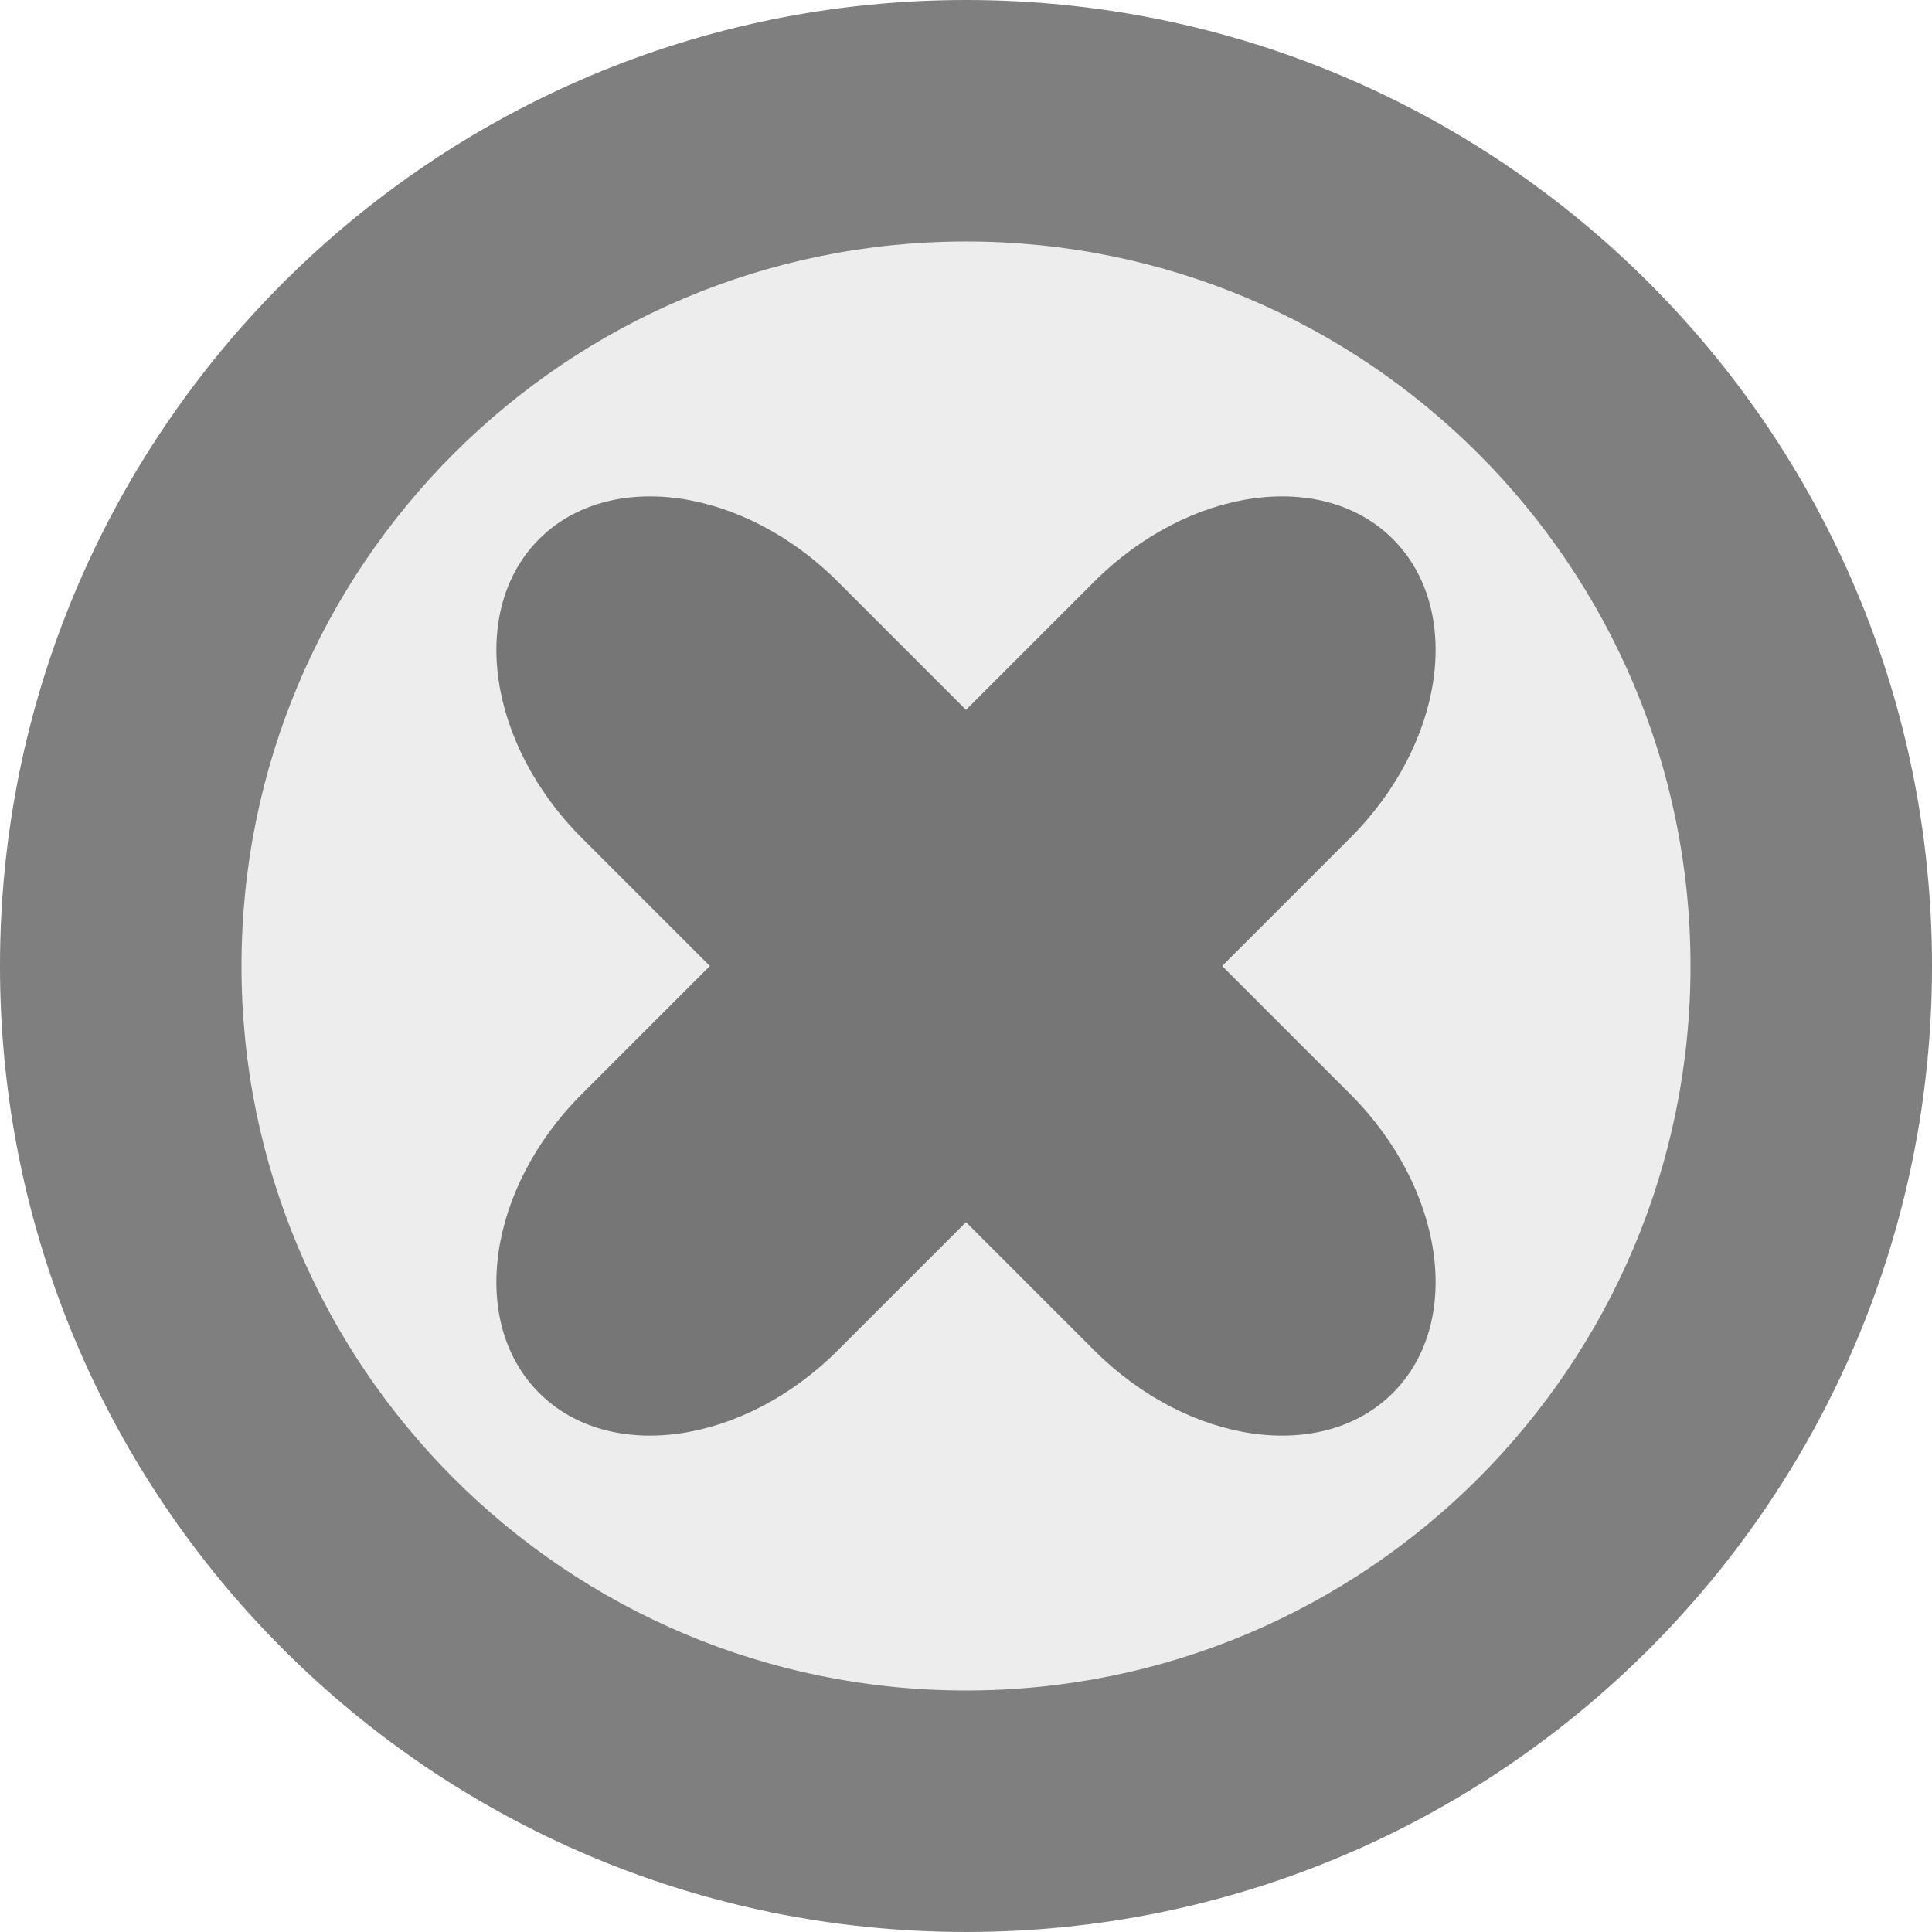
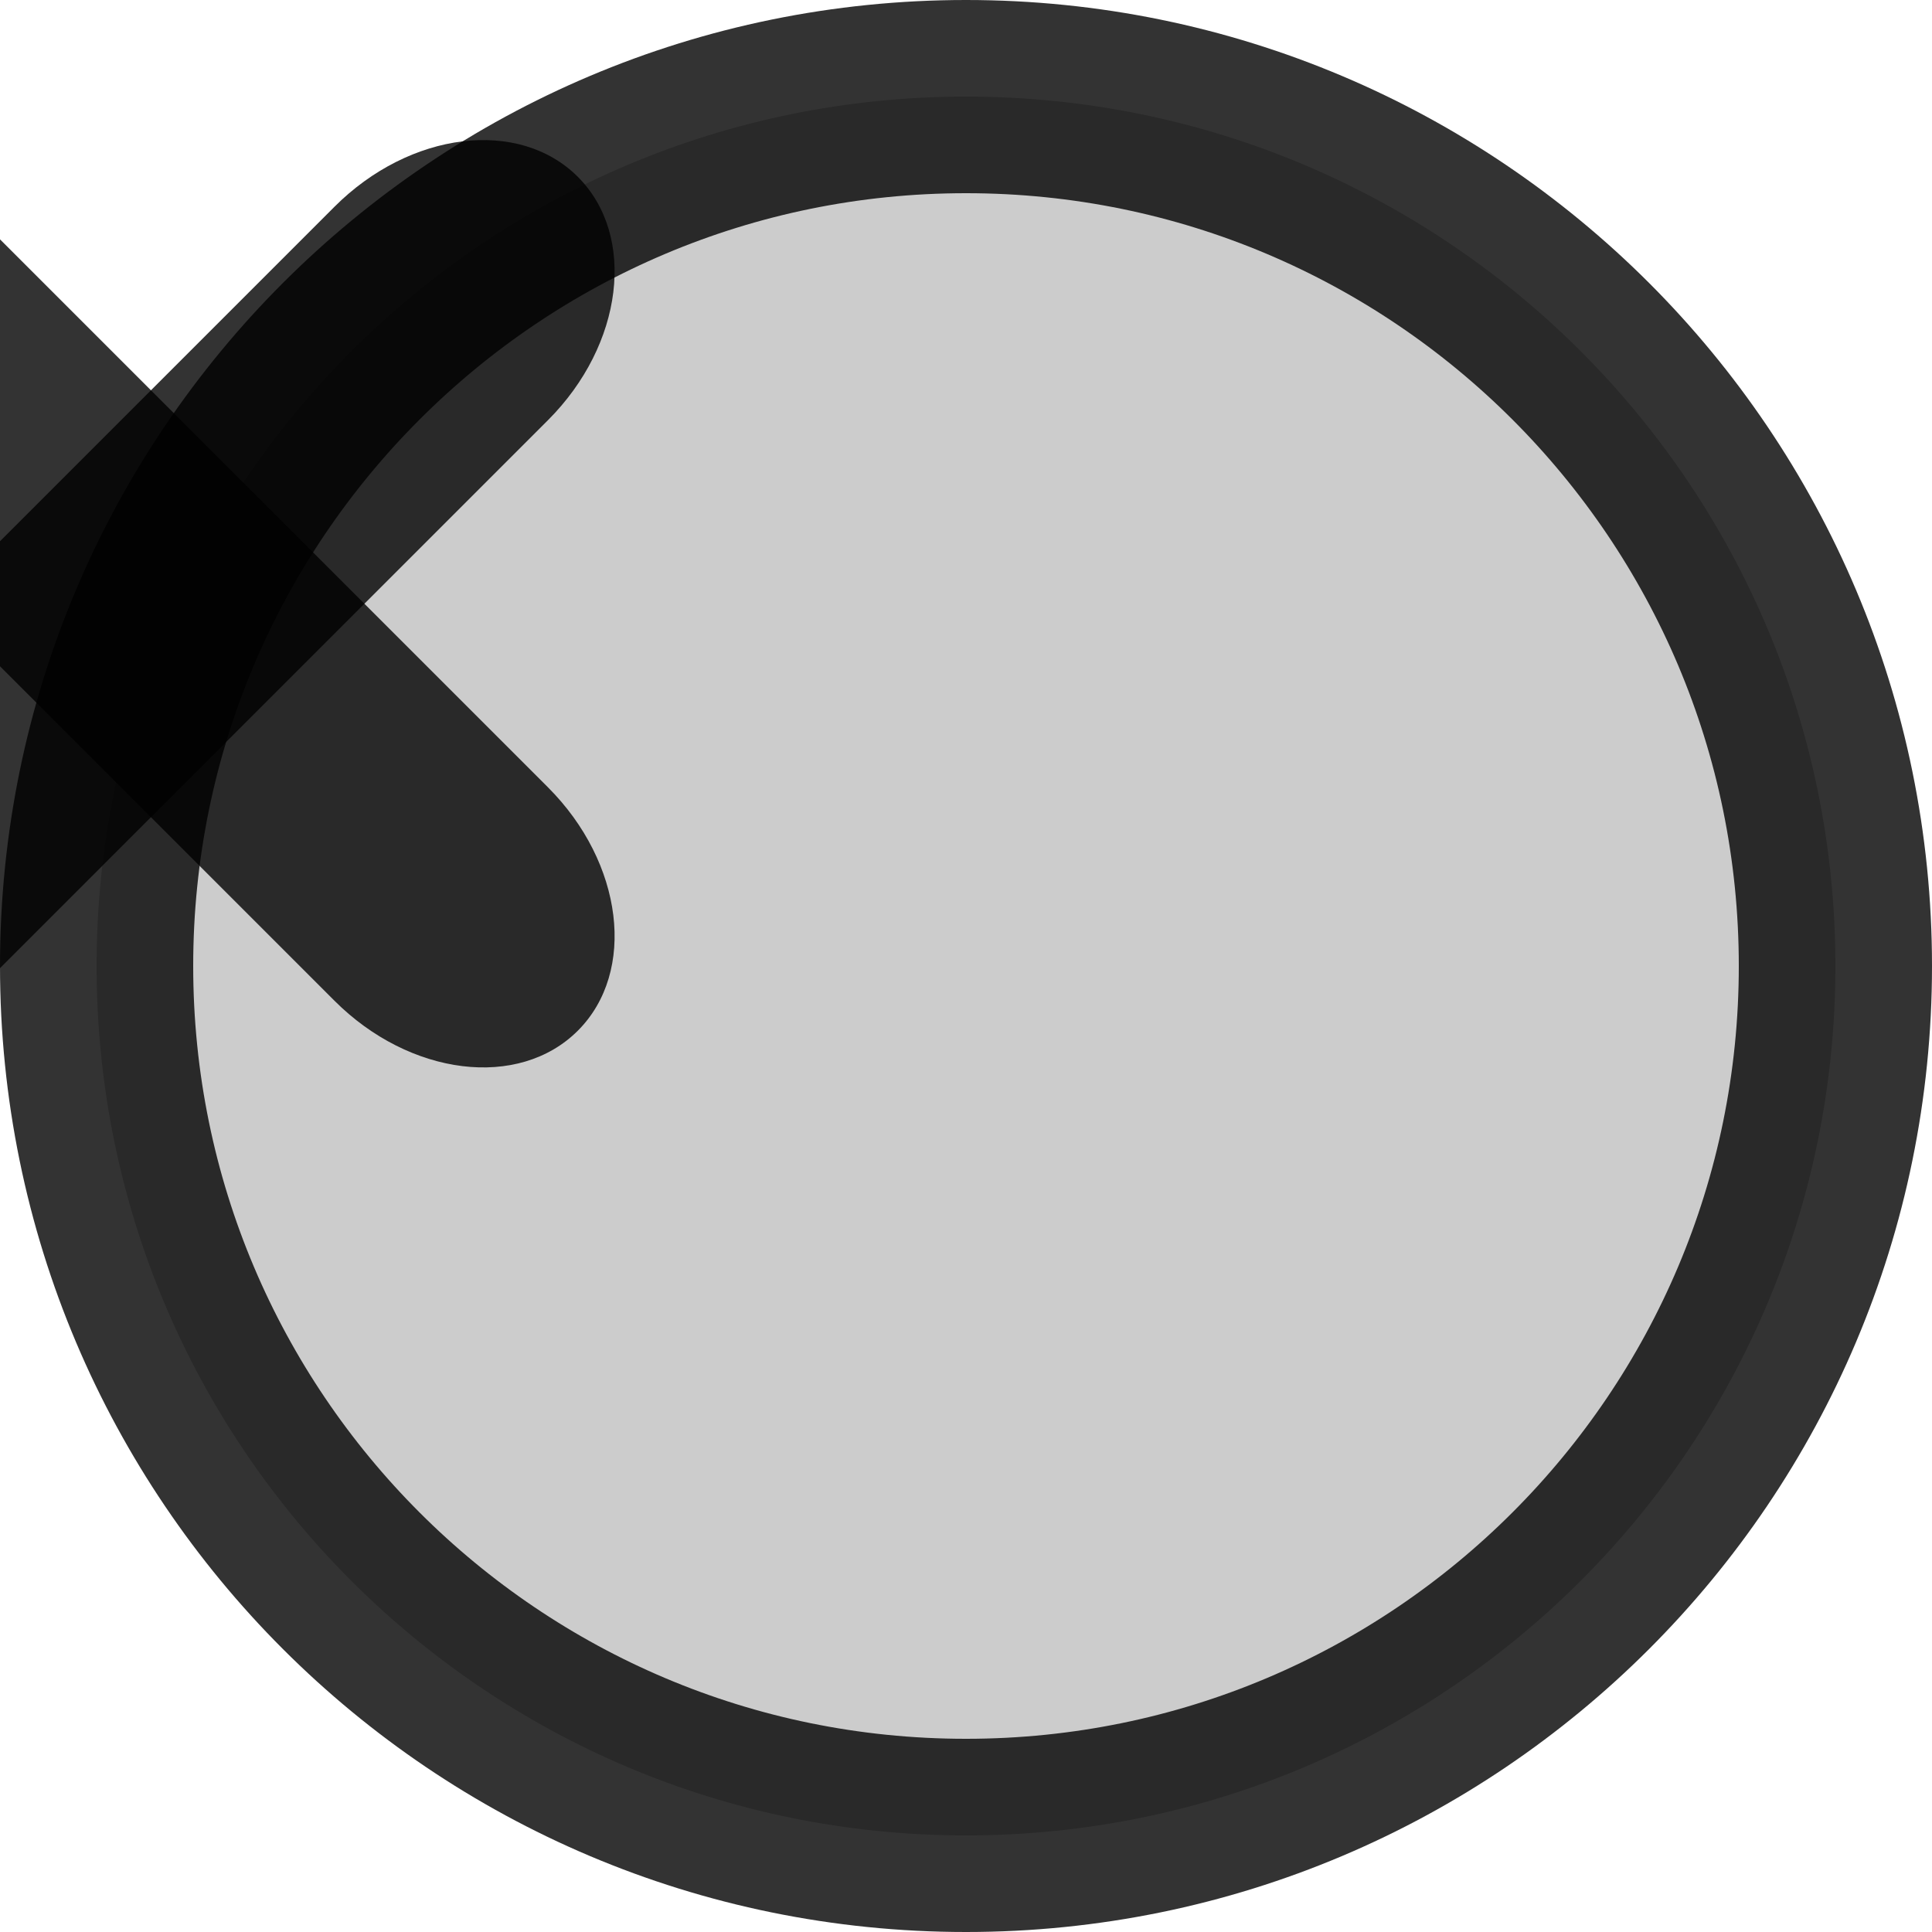
- <svg xmlns="http://www.w3.org/2000/svg" version="1.0" width="128" height="128" id="croix">
-   <defs id="defs2246" />
-   <g style="opacity:0.5;display:inline" id="layer1">
-     <path d="M 91.429 85.333 A 45.376 41.989 0 1 1  0.677,85.333 A 45.376 41.989 0 1 1  91.429 85.333 z" transform="matrix(1.410448,0,0,1.524193,-0.9552256,-66.06452)" style="fill:#000000;fill-opacity:1" id="path2215" />
-     <path d="M 98.201 70.603 A 36.402 37.757 0 1 1  25.397,70.603 A 36.402 37.757 0 1 1  98.201 70.603 z" transform="matrix(1.318605,0,0,1.2713,-17.48838,-25.75784)" style="fill:#dcdcdc;fill-opacity:1" id="path2217" />
-   </g>
-   <g style="opacity:0.5;display:inline" id="layer2">
-     <rect width="24" height="80" ry="16" x="-102.51" y="-40" transform="matrix(-0.7071068,-0.7071068,0.7071068,-0.7071068,0,0)" style="fill:#000000;fill-opacity:1" id="rect2222" />
-     <rect width="24" height="80" ry="16" x="-12" y="50.51" transform="matrix(0.7071068,-0.7071068,0.7071068,0.7071068,0,0)" style="opacity:1;fill:#000000;fill-opacity:1" id="rect2230" />
+ <svg xmlns="http://www.w3.org/2000/svg" xmlns:xlink="http://www.w3.org/1999/xlink" width="128" height="128">
+   <defs>
+     <circle id="cercle" cx="50%" cy="50%" r="45%" fill="black" fill-opacity=".2" stroke="black" stroke-width="10%" stroke-opacity=".8" />
+     <rect id="cross-elt" rx="50%" ry="10%" width="20" height="80" fill="black" fill-opacity=".8" />
+     <g id="cross">
+       <use xlink:href="#cross-elt" transform="rotate(-45, 10, 40)" />
+       <use xlink:href="#cross-elt" transform="rotate(45, 10, 40)" />
+     </g>
+   </defs>
+   <g id="cross-button">
+     <use xlink:href="#cercle" />
+     <use xlink:href="#cross" />
  </g>
</svg>
